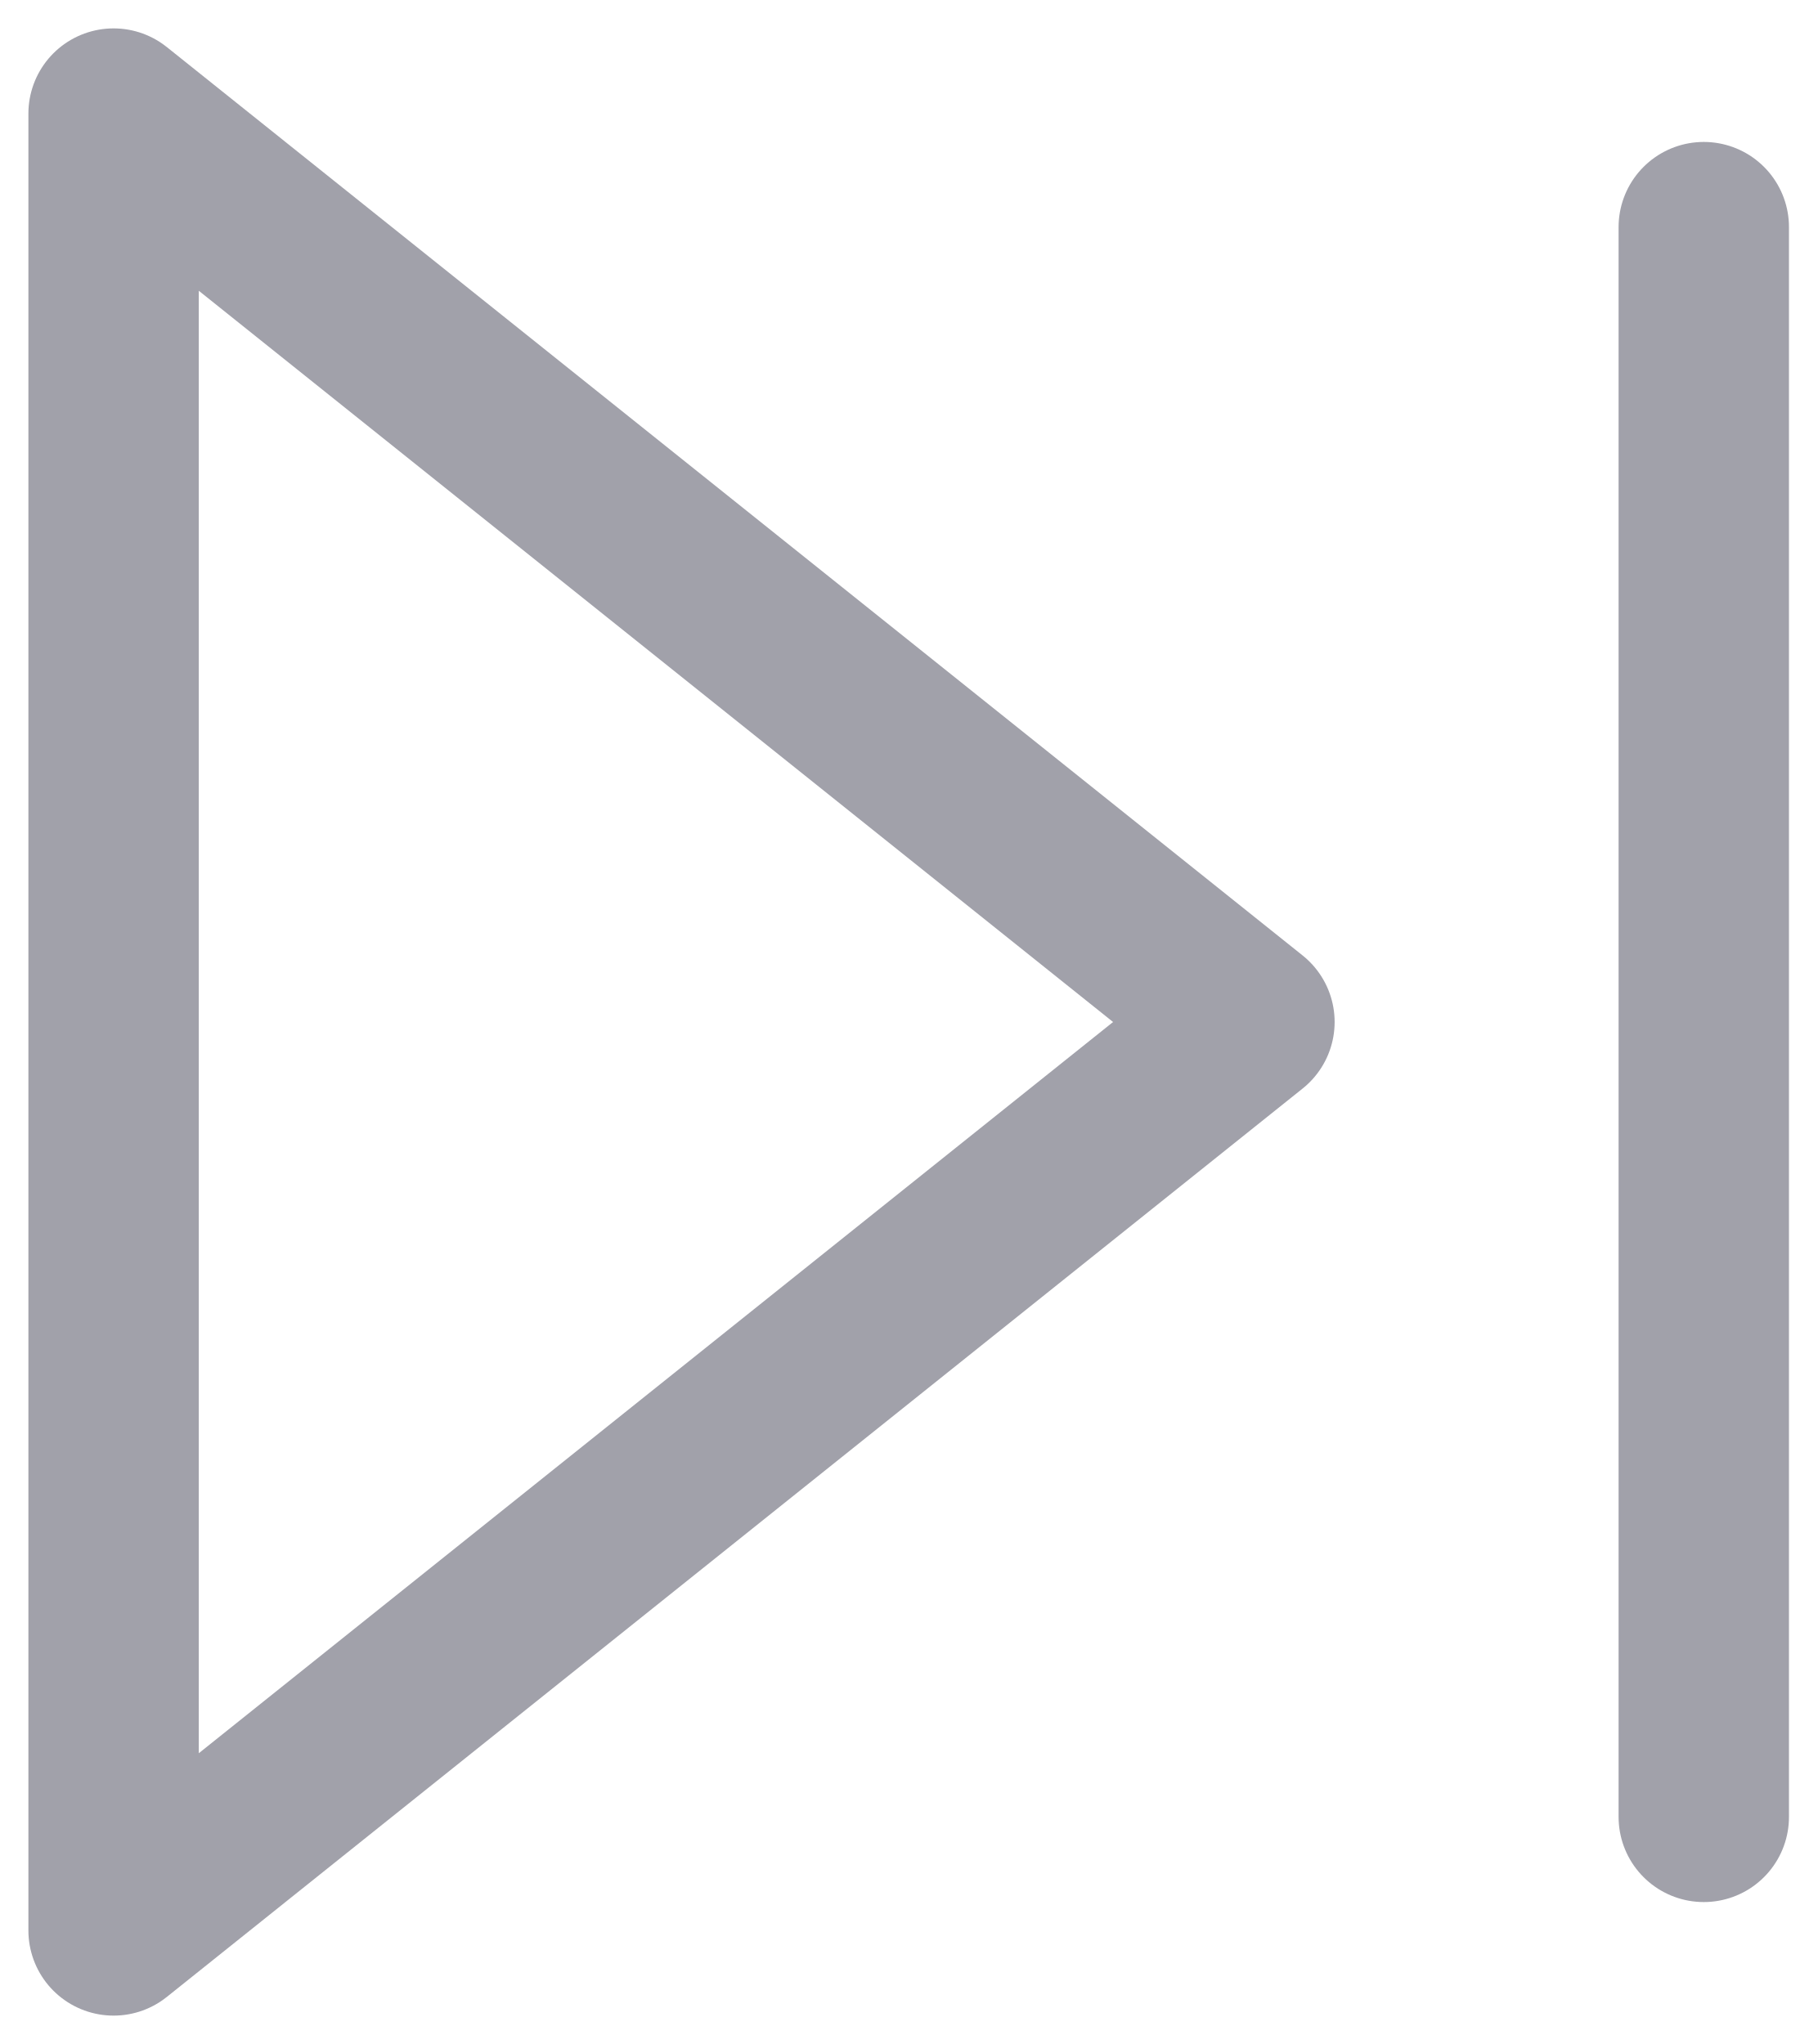
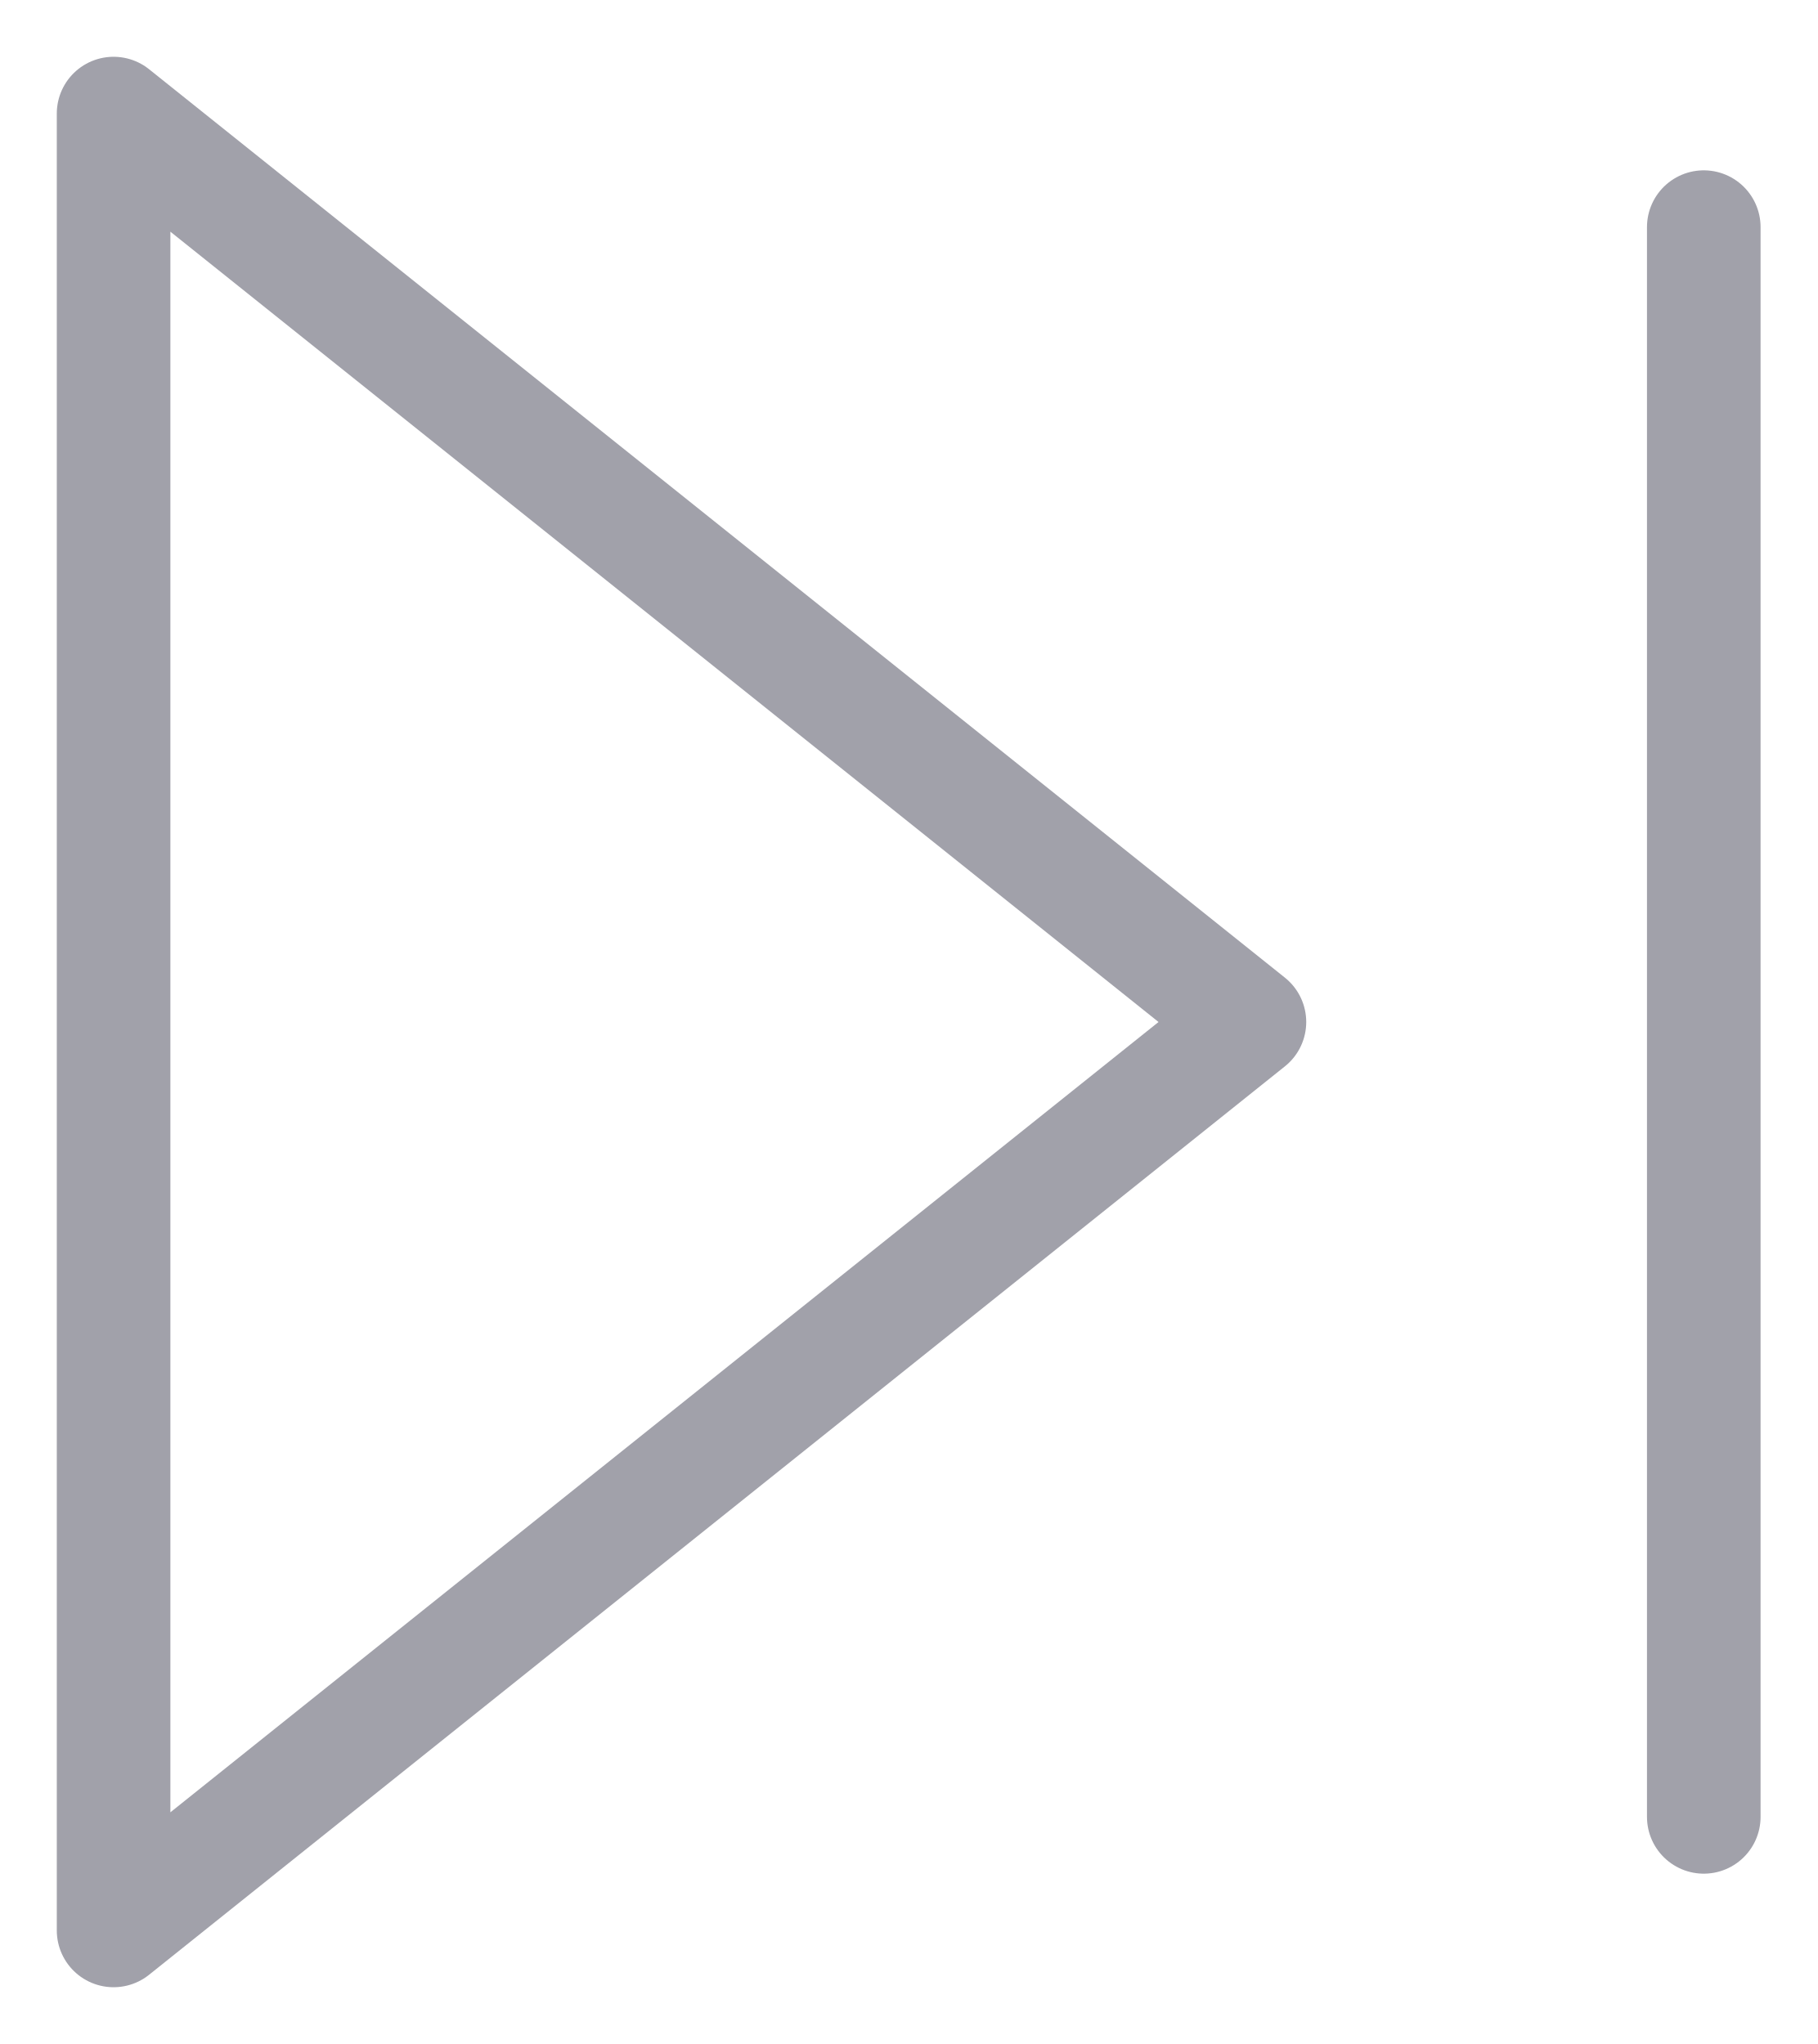
<svg xmlns="http://www.w3.org/2000/svg" width="16" height="18" viewBox="0 0 16 18" fill="none">
-   <path d="M15 2V16M1 1L11 9L1 17V1Z" stroke="#A1A1AA" stroke-width="1.5" stroke-linecap="round" stroke-linejoin="round" />
+   <path d="M15 2V16M1 1L11 9L1 17V1Z" stroke="#A1A1AA" strokeWidth="1.5" stroke-linecap="round" stroke-linejoin="round" />
</svg>
